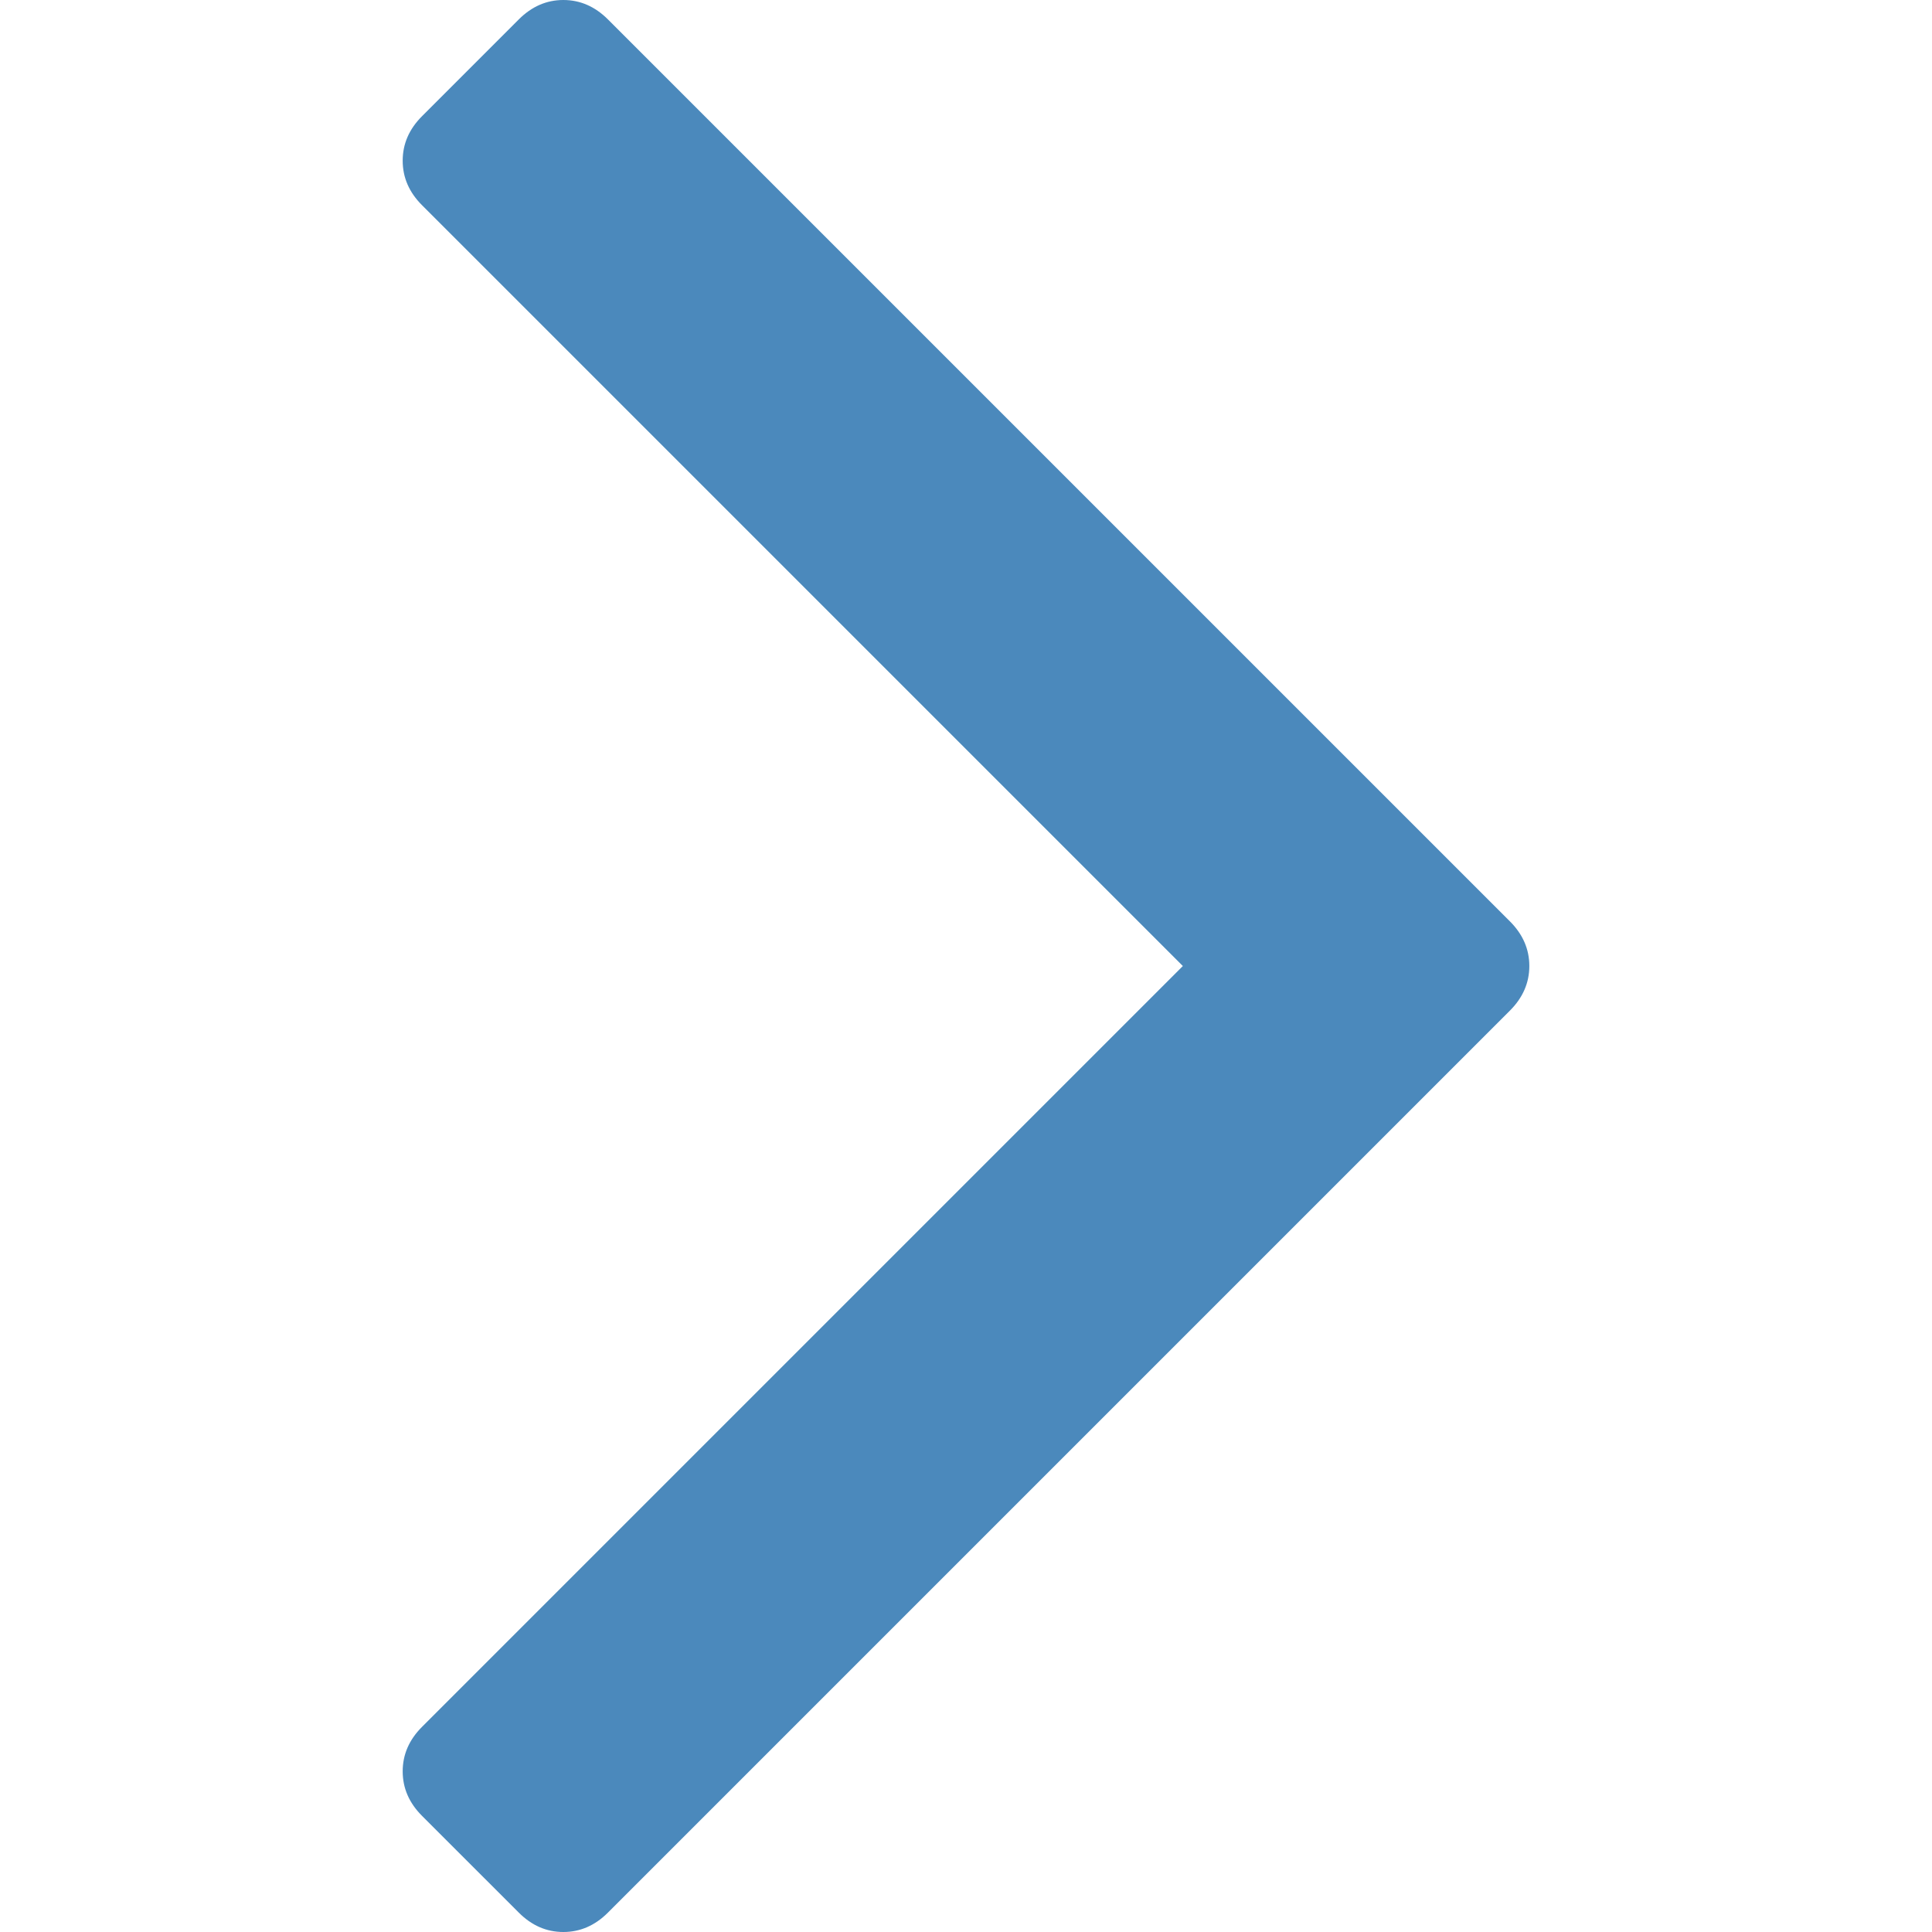
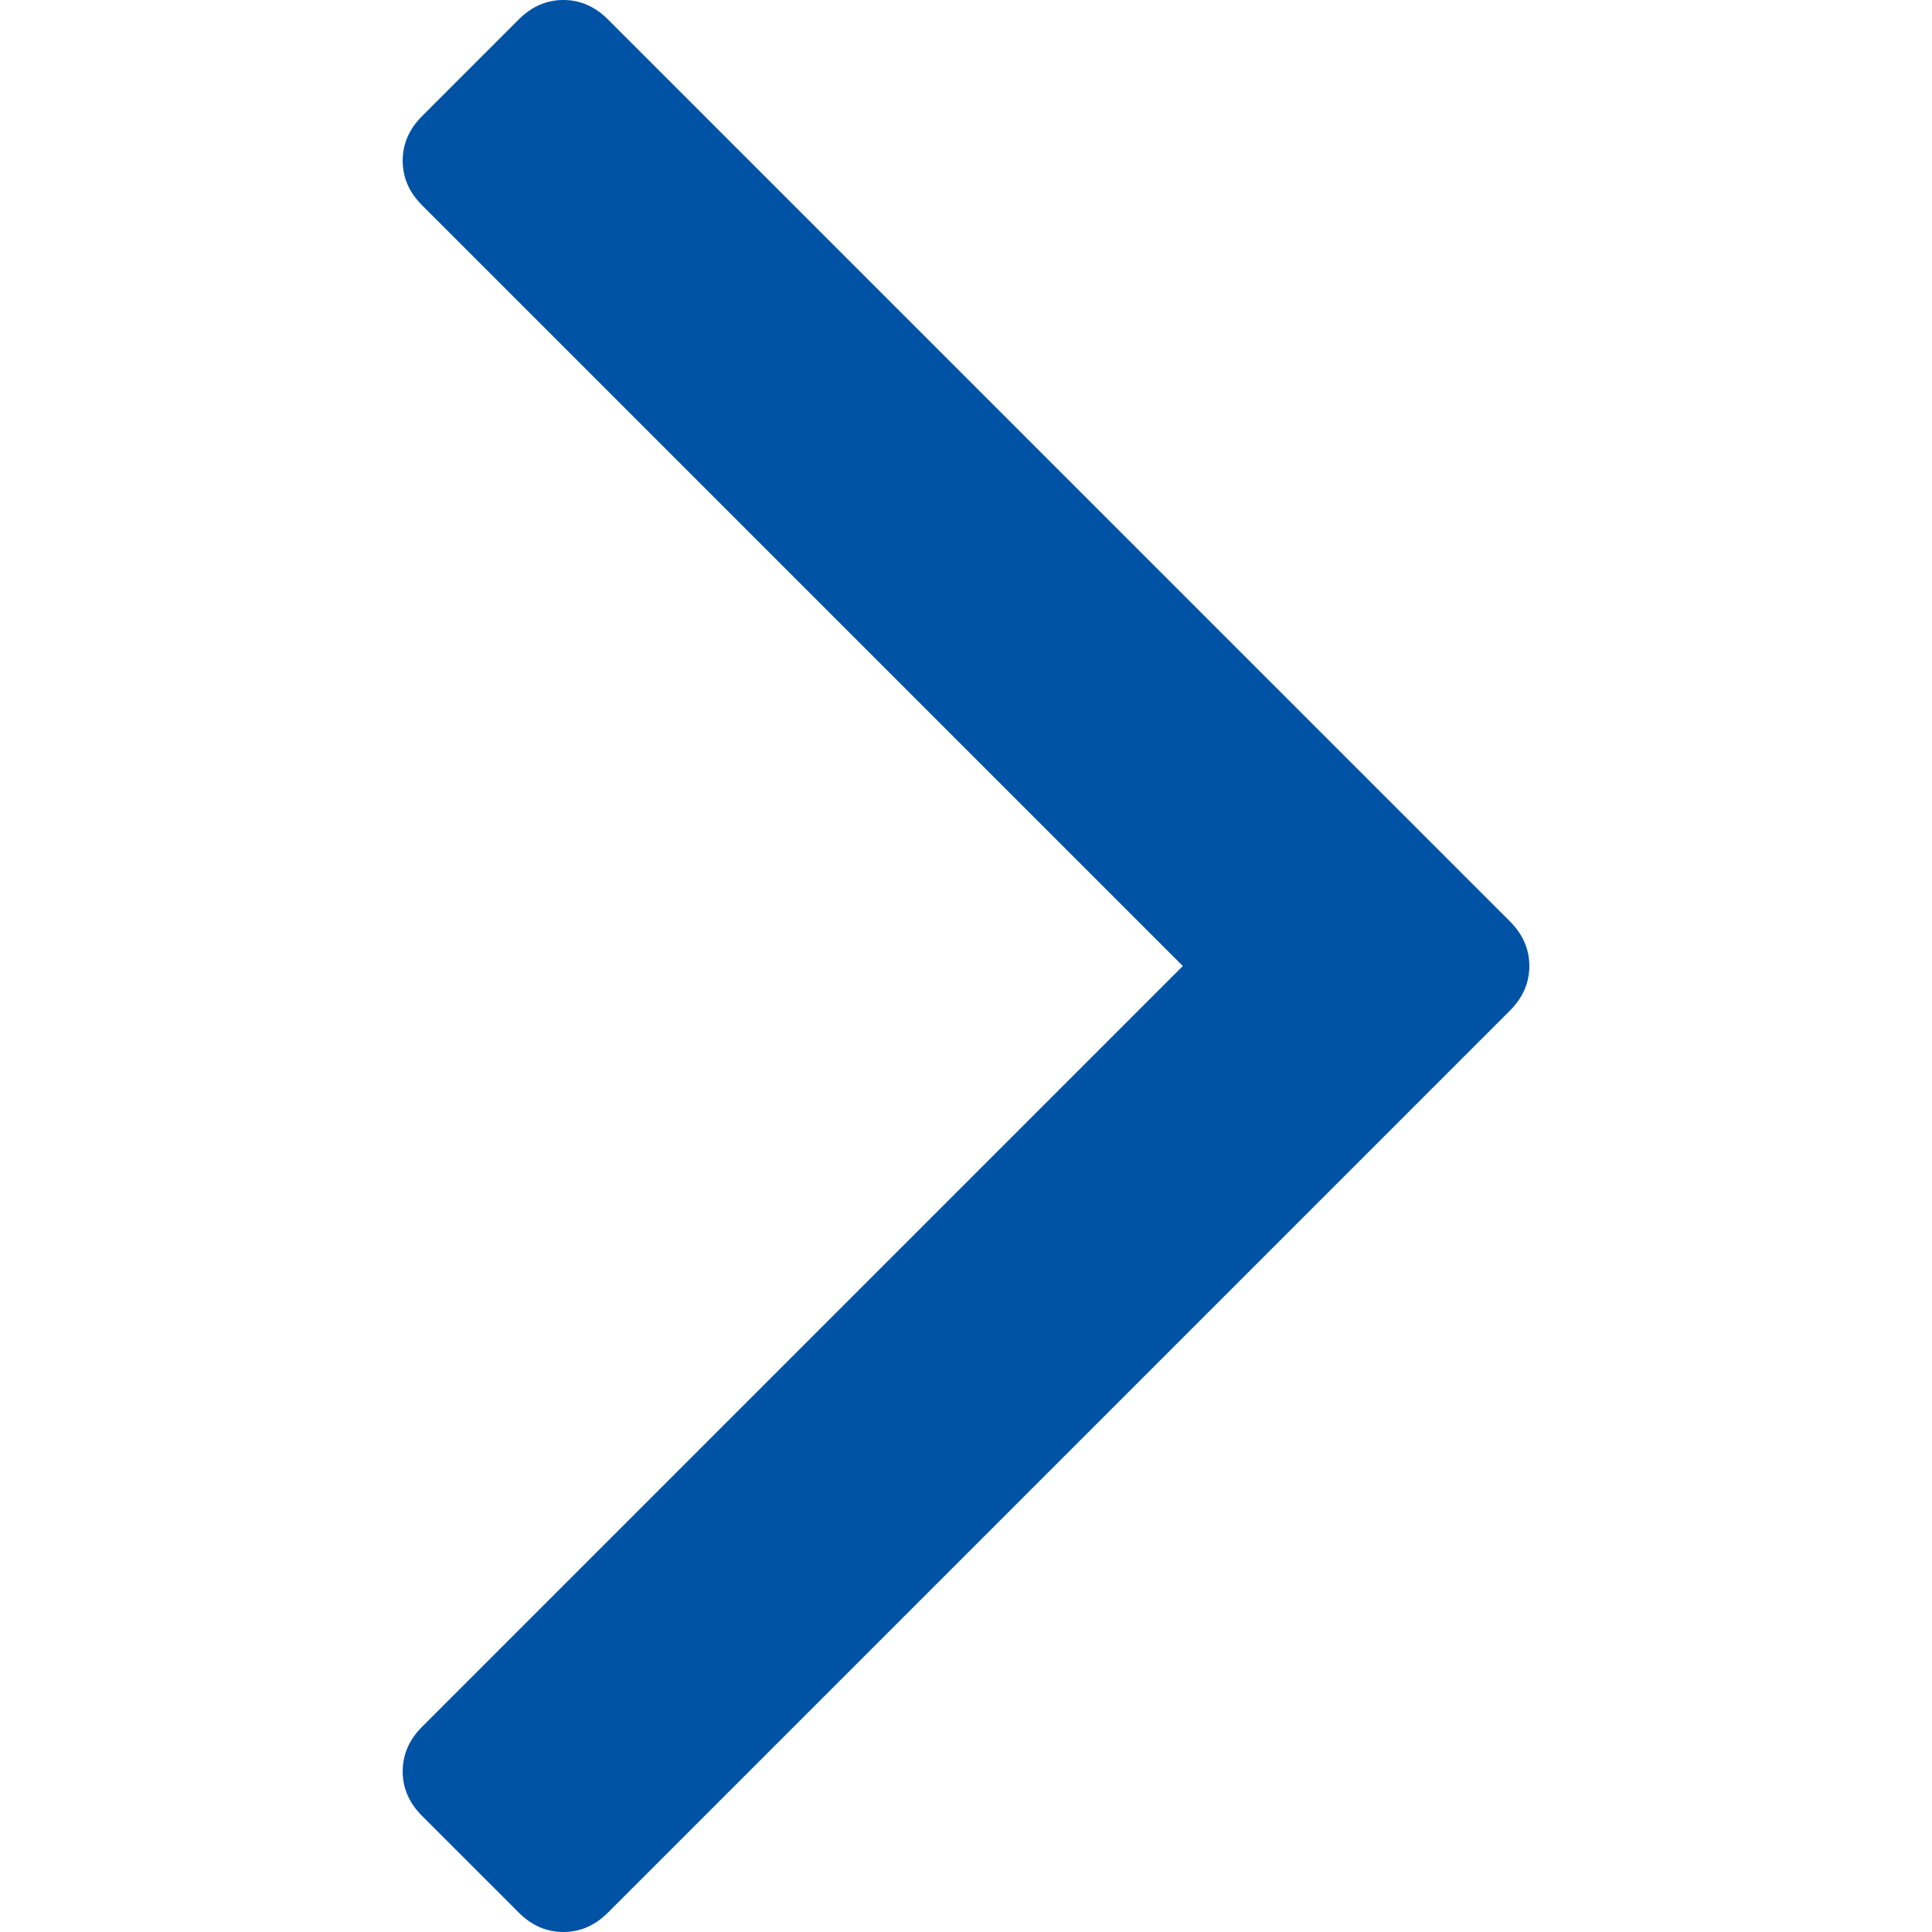
<svg xmlns="http://www.w3.org/2000/svg" version="1.1" id="Capa_1" x="0px" y="0px" width="512px" height="512px" viewBox="0 0 284.935 284.936" style="enable-background:new 0 0 284.935 284.936;" xml:space="preserve" class="">
  <g>
    <g>
-       <path d="M222.701,135.9L89.652,2.857C87.748,0.955,85.557,0,83.084,0c-2.474,0-4.664,0.955-6.567,2.857L62.244,17.133   c-1.906,1.903-2.855,4.089-2.855,6.567c0,2.478,0.949,4.664,2.855,6.567l112.204,112.204L62.244,254.677   c-1.906,1.903-2.855,4.093-2.855,6.564c0,2.477,0.949,4.667,2.855,6.57l14.274,14.271c1.903,1.905,4.093,2.854,6.567,2.854   c2.473,0,4.663-0.951,6.567-2.854l133.042-133.044c1.902-1.902,2.854-4.093,2.854-6.567S224.603,137.807,222.701,135.9z" data-original="#000000" class="active-path" data-old_color="#000000" fill="#4B89BC" />
+       <path d="M222.701,135.9L89.652,2.857C87.748,0.955,85.557,0,83.084,0c-2.474,0-4.664,0.955-6.567,2.857L62.244,17.133   c-1.906,1.903-2.855,4.089-2.855,6.567c0,2.478,0.949,4.664,2.855,6.567l112.204,112.204L62.244,254.677   c-1.906,1.903-2.855,4.093-2.855,6.564c0,2.477,0.949,4.667,2.855,6.57l14.274,14.271c1.903,1.905,4.093,2.854,6.567,2.854   c2.473,0,4.663-0.951,6.567-2.854l133.042-133.044c1.902-1.902,2.854-4.093,2.854-6.567S224.603,137.807,222.701,135.9z" data-original="#000000" class="active-path" data-old_color="#000000" fill="#0052a5" />
    </g>
  </g>
</svg>
